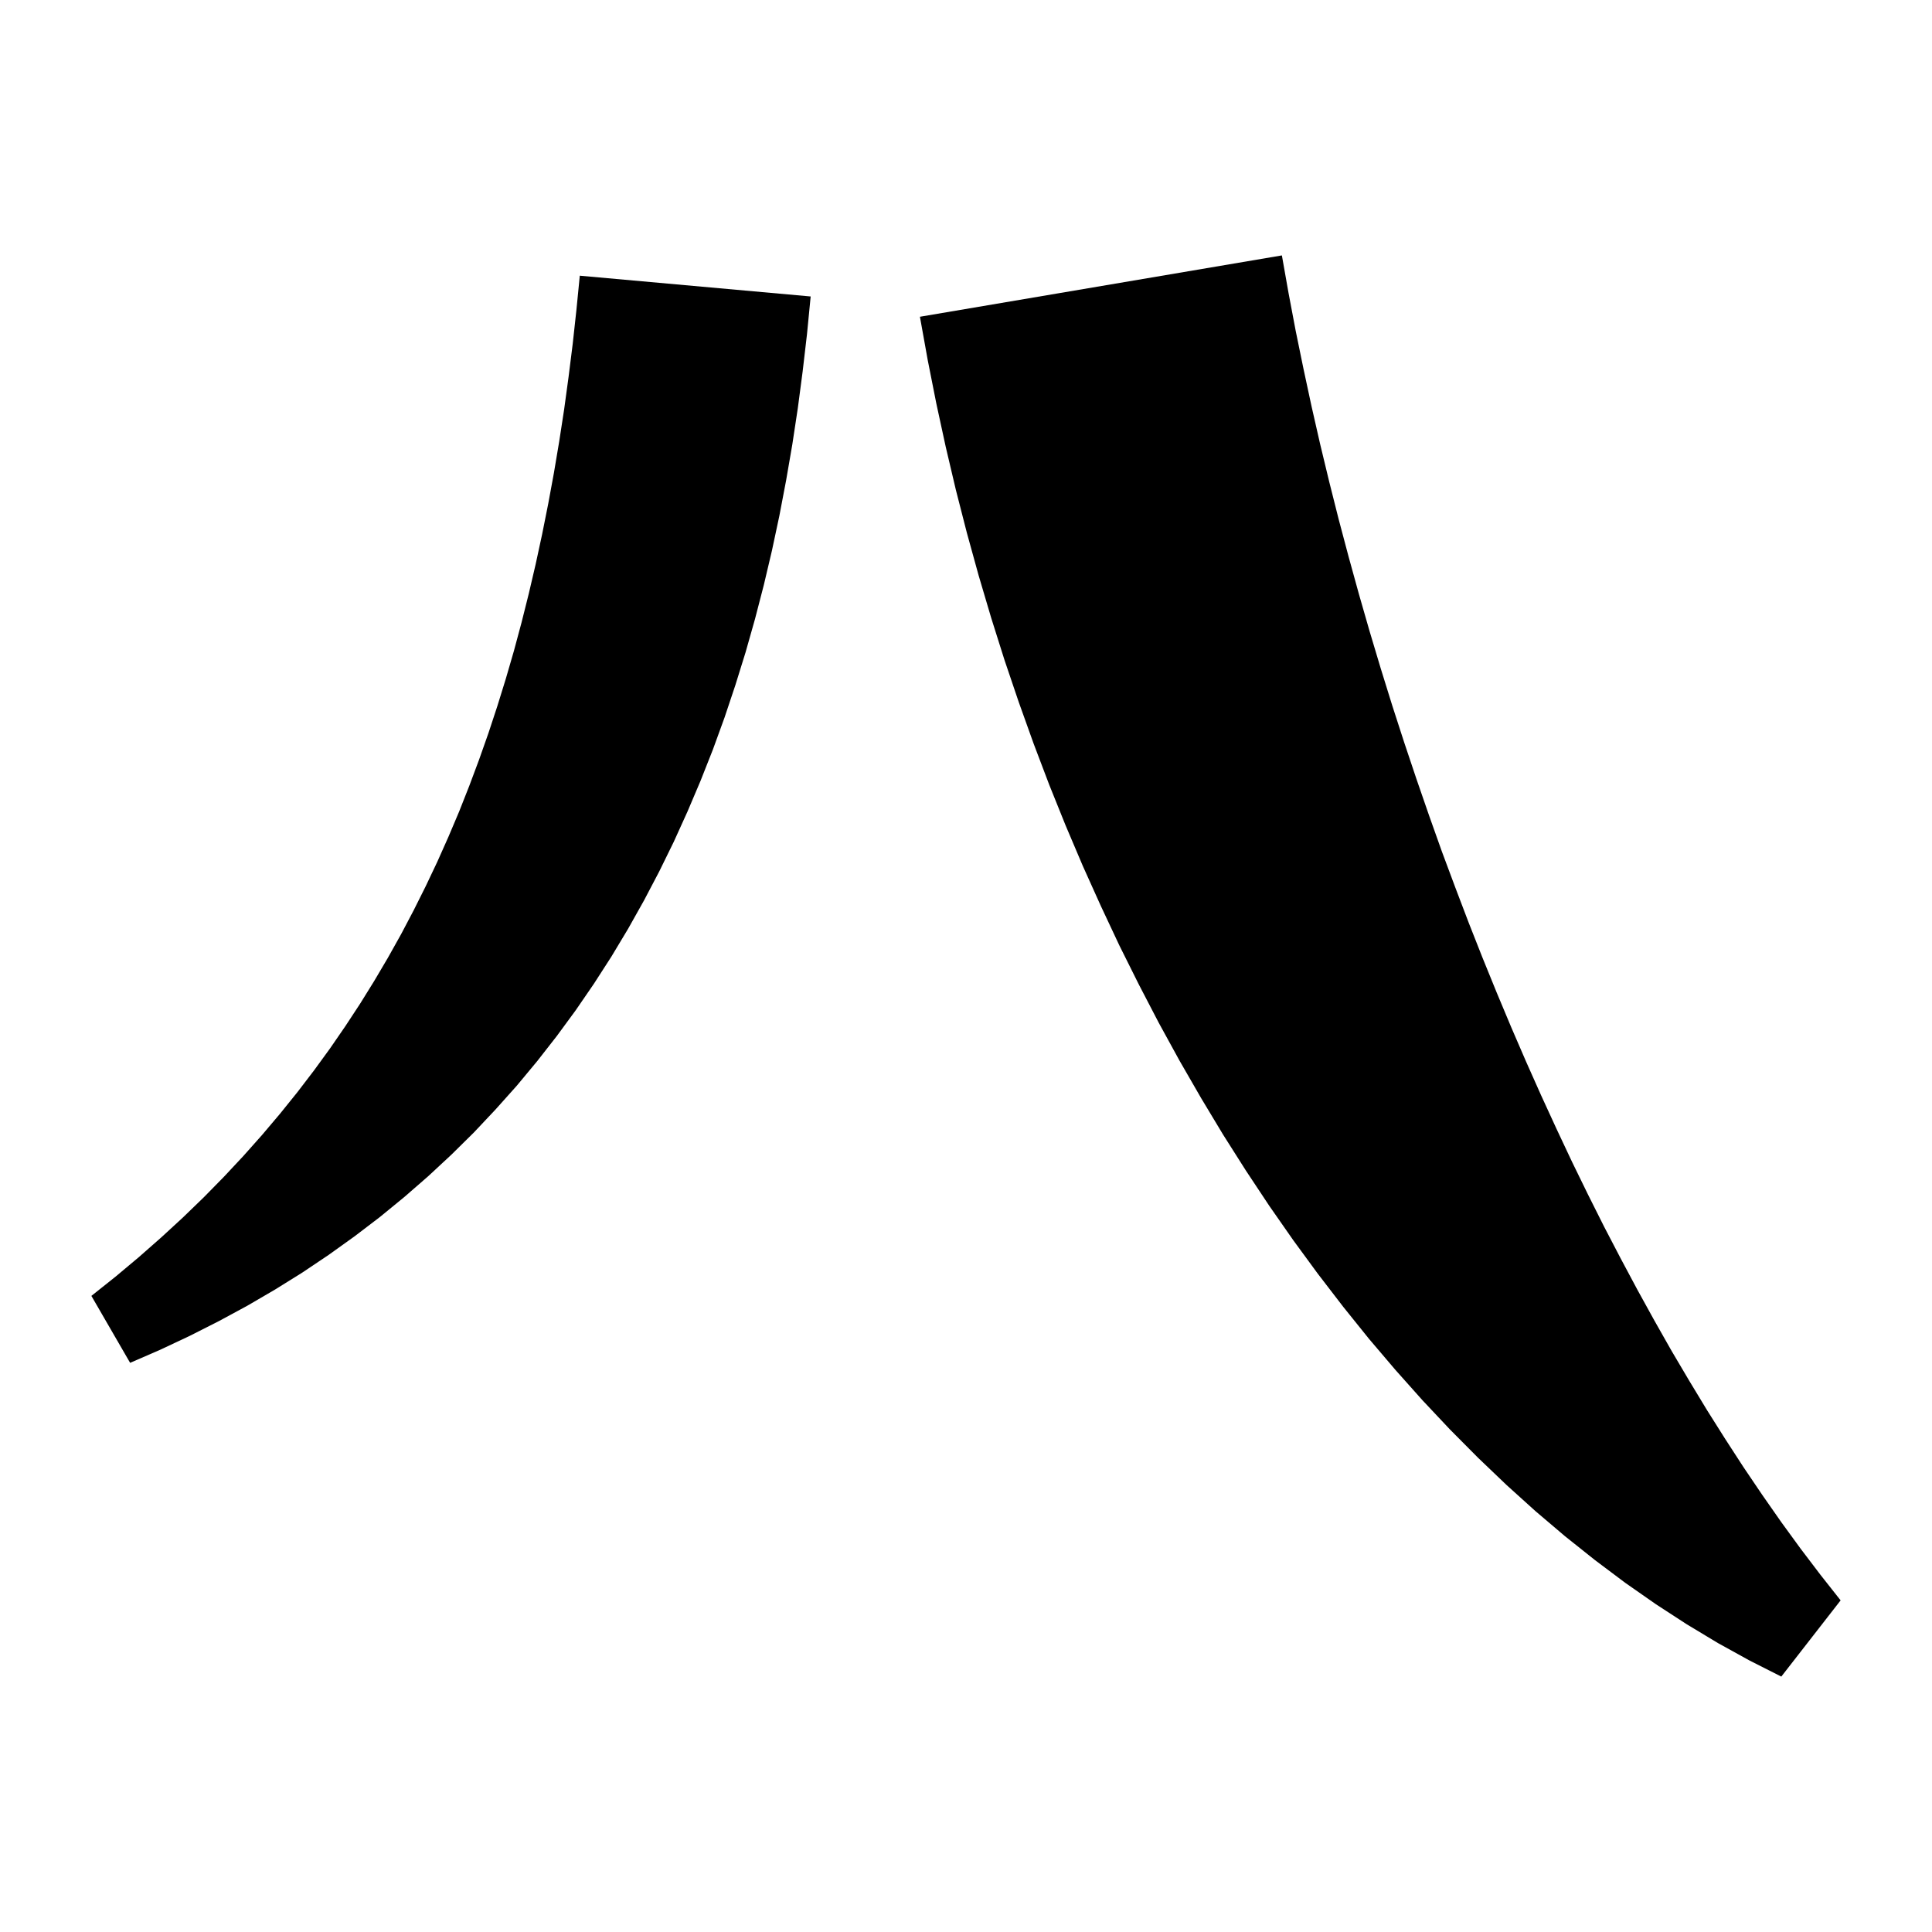
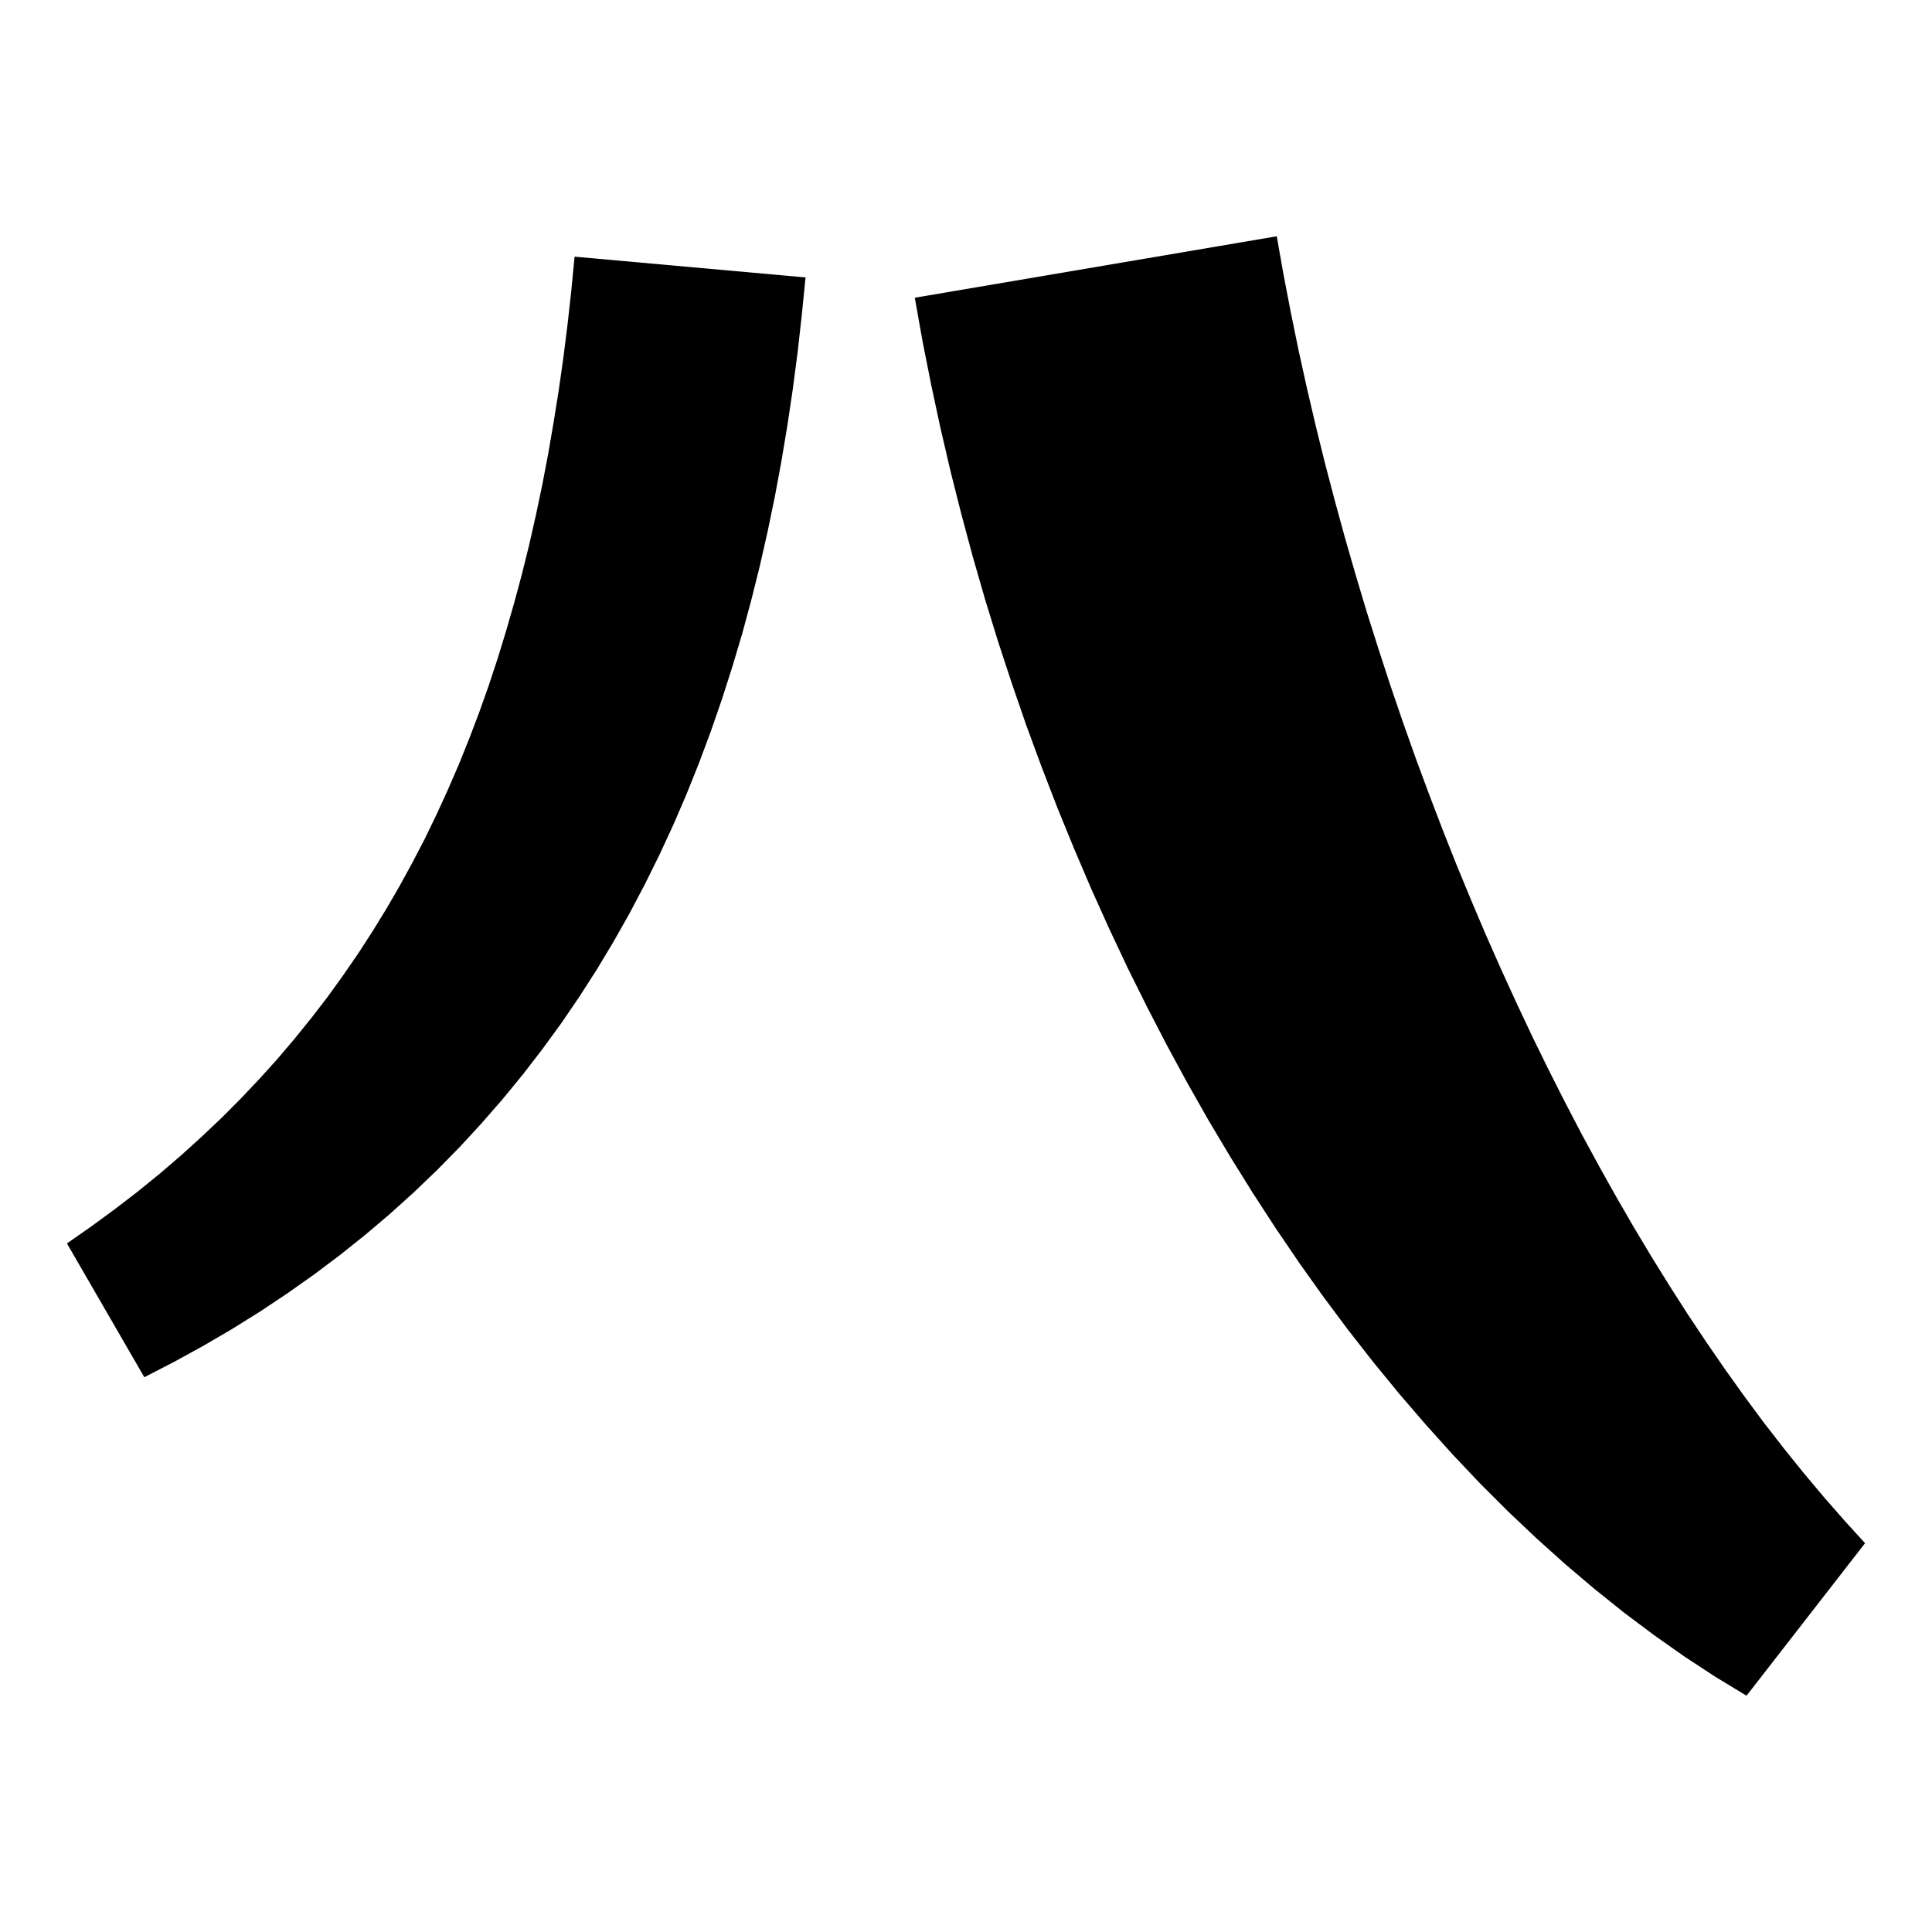
<svg xmlns="http://www.w3.org/2000/svg" viewBox="0 0 200 200" width="200" height="200">
  <g fill="currentColor">
-     <path d="M60.02,28.54 L59.67,32.09 L59.29,35.57 L58.86,39 L58.4,42.38 L57.89,45.69 L57.34,48.96 L56.75,52.16 L56.12,55.31 L55.45,58.41 L54.74,61.45 L53.99,64.44 L53.2,67.38 L52.36,70.27 L51.48,73.11 L50.56,75.9 L49.59,78.65 L48.58,81.35 L47.53,84.01 L46.42,86.63 L45.27,89.21 L44.07,91.74 L42.82,94.24 L41.52,96.71 L40.16,99.14 L38.75,101.53 L37.28,103.9 L35.75,106.23 L34.16,108.54 L32.5,110.82 L30.78,113.07 L28.99,115.29 L27.13,117.49 L25.2,119.66 L23.19,121.81 L21.11,123.93 L18.95,126.02 L16.7,128.09 L14.37,130.14 L11.96,132.16 L9.46,134.15 L13.47,141.08 L16.6,139.72 L19.66,138.28 L22.66,136.76 L25.6,135.17 L28.48,133.49 L31.29,131.74 L34.03,129.9 L36.71,127.98 L39.32,125.99 L41.86,123.91 L44.33,121.76 L46.73,119.53 L49.06,117.23 L51.31,114.84 L53.5,112.39 L55.61,109.85 L57.64,107.25 L59.6,104.58 L61.48,101.84 L63.29,99.03 L65.02,96.15 L66.67,93.21 L68.25,90.2 L69.75,87.14 L71.17,84.01 L72.52,80.83 L73.8,77.59 L75,74.29 L76.12,70.94 L77.18,67.53 L78.16,64.07 L79.07,60.56 L79.91,57 L80.68,53.39 L81.38,49.72 L82.02,46.01 L82.59,42.25 L83.09,38.45 L83.54,34.59 L83.92,30.69 Z" />
-     <path d="M95.23,32.79 L96.04,37.29 L96.93,41.78 L97.9,46.25 L98.95,50.71 L100.09,55.16 L101.31,59.58 L102.61,63.97 L103.99,68.34 L105.46,72.68 L107,76.98 L108.62,81.25 L110.32,85.47 L112.1,89.66 L113.96,93.79 L115.88,97.88 L117.89,101.91 L119.96,105.89 L122.11,109.81 L124.33,113.66 L126.61,117.45 L128.97,121.17 L131.39,124.82 L133.88,128.39 L136.43,131.87 L139.05,135.28 L141.72,138.6 L144.46,141.82 L147.25,144.95 L150.1,147.98 L153.01,150.91 L155.96,153.73 L158.96,156.44 L162.01,159.03 L165.11,161.5 L168.24,163.85 L171.42,166.07 L174.62,168.15 L177.86,170.1 L181.12,171.9 L184.4,173.56 L190.54,165.67 L188.45,163.02 L186.4,160.32 L184.39,157.56 L182.42,154.74 L180.48,151.87 L178.58,148.94 L176.7,145.96 L174.86,142.92 L173.04,139.84 L171.26,136.7 L169.5,133.51 L167.77,130.27 L166.06,126.99 L164.39,123.66 L162.74,120.28 L161.13,116.86 L159.54,113.4 L157.98,109.9 L156.45,106.36 L154.95,102.78 L153.48,99.17 L152.04,95.52 L150.64,91.84 L149.26,88.14 L147.93,84.4 L146.63,80.64 L145.36,76.85 L144.13,73.05 L142.94,69.22 L141.79,65.38 L140.68,61.52 L139.61,57.64 L138.58,53.76 L137.6,49.87 L136.66,45.97 L135.77,42.06 L134.93,38.15 L134.13,34.25 L133.39,30.34 L132.7,26.44 Z" />
+     <path d="M59.48,26.57 L59.14,30.11 L58.75,33.6 L58.32,37.03 L57.84,40.4 L57.31,43.71 L56.75,46.97 L56.14,50.17 L55.48,53.31 L54.78,56.4 L54.03,59.43 L53.23,62.4 L52.39,65.32 L51.51,68.19 L50.58,71 L49.6,73.76 L48.57,76.47 L47.5,79.13 L46.37,81.74 L45.2,84.3 L43.98,86.82 L42.7,89.28 L41.37,91.71 L39.99,94.09 L38.56,96.42 L37.07,98.72 L35.52,100.97 L33.92,103.19 L32.25,105.36 L30.52,107.5 L28.73,109.61 L26.87,111.67 L24.95,113.7 L22.96,115.7 L20.89,117.66 L18.76,119.59 L16.55,121.49 L14.26,123.35 L11.89,125.17 L9.45,126.96 L6.93,128.72 L14.94,142.57 L18.04,140.97 L21.08,139.3 L24.04,137.57 L26.94,135.76 L29.76,133.88 L32.52,131.93 L35.21,129.91 L37.82,127.82 L40.37,125.66 L42.84,123.43 L45.24,121.13 L47.57,118.76 L49.82,116.32 L52,113.82 L54.11,111.25 L56.14,108.62 L58.1,105.93 L59.98,103.17 L61.79,100.35 L63.52,97.47 L65.18,94.53 L66.76,91.53 L68.27,88.48 L69.71,85.37 L71.07,82.21 L72.36,78.99 L73.58,75.72 L74.73,72.4 L75.81,69.03 L76.83,65.61 L77.77,62.13 L78.65,58.61 L79.46,55.04 L80.21,51.42 L80.89,47.76 L81.51,44.04 L82.07,40.28 L82.57,36.47 L83,32.62 L83.39,28.72 Z" />
+     <path d="M94.7,30.82 L95.5,35.32 L96.39,39.81 L97.35,44.28 L98.39,48.75 L99.51,53.19 L100.7,57.62 L101.97,62.03 L103.32,66.41 L104.75,70.76 L106.24,75.08 L107.82,79.37 L109.46,83.62 L111.18,87.83 L112.96,92 L114.82,96.13 L116.74,100.21 L118.74,104.23 L120.8,108.21 L122.92,112.12 L125.11,115.98 L127.37,119.77 L129.69,123.5 L132.07,127.16 L134.51,130.75 L137.01,134.26 L139.57,137.69 L142.19,141.04 L144.87,144.31 L147.6,147.48 L150.38,150.57 L153.21,153.56 L156.1,156.45 L159.04,159.23 L162.02,161.91 L165.05,164.48 L168.12,166.94 L171.23,169.27 L174.38,171.49 L177.57,173.58 L180.8,175.54 L193.07,159.75 L190.93,157.4 L188.81,154.98 L186.72,152.49 L184.65,149.92 L182.61,147.29 L180.6,144.58 L178.62,141.81 L176.66,138.97 L174.72,136.06 L172.82,133.09 L170.94,130.06 L169.09,126.97 L167.27,123.82 L165.48,120.62 L163.71,117.36 L161.98,114.04 L160.28,110.68 L158.61,107.27 L156.98,103.81 L155.38,100.31 L153.81,96.76 L152.29,93.18 L150.79,89.55 L149.34,85.89 L147.93,82.2 L146.55,78.48 L145.22,74.73 L143.93,70.95 L142.69,67.15 L141.48,63.33 L140.33,59.49 L139.22,55.63 L138.16,51.76 L137.14,47.87 L136.18,43.98 L135.27,40.08 L134.41,36.18 L133.61,32.27 L132.86,28.37 L132.17,24.46 Z" />
  </g>
</svg>
